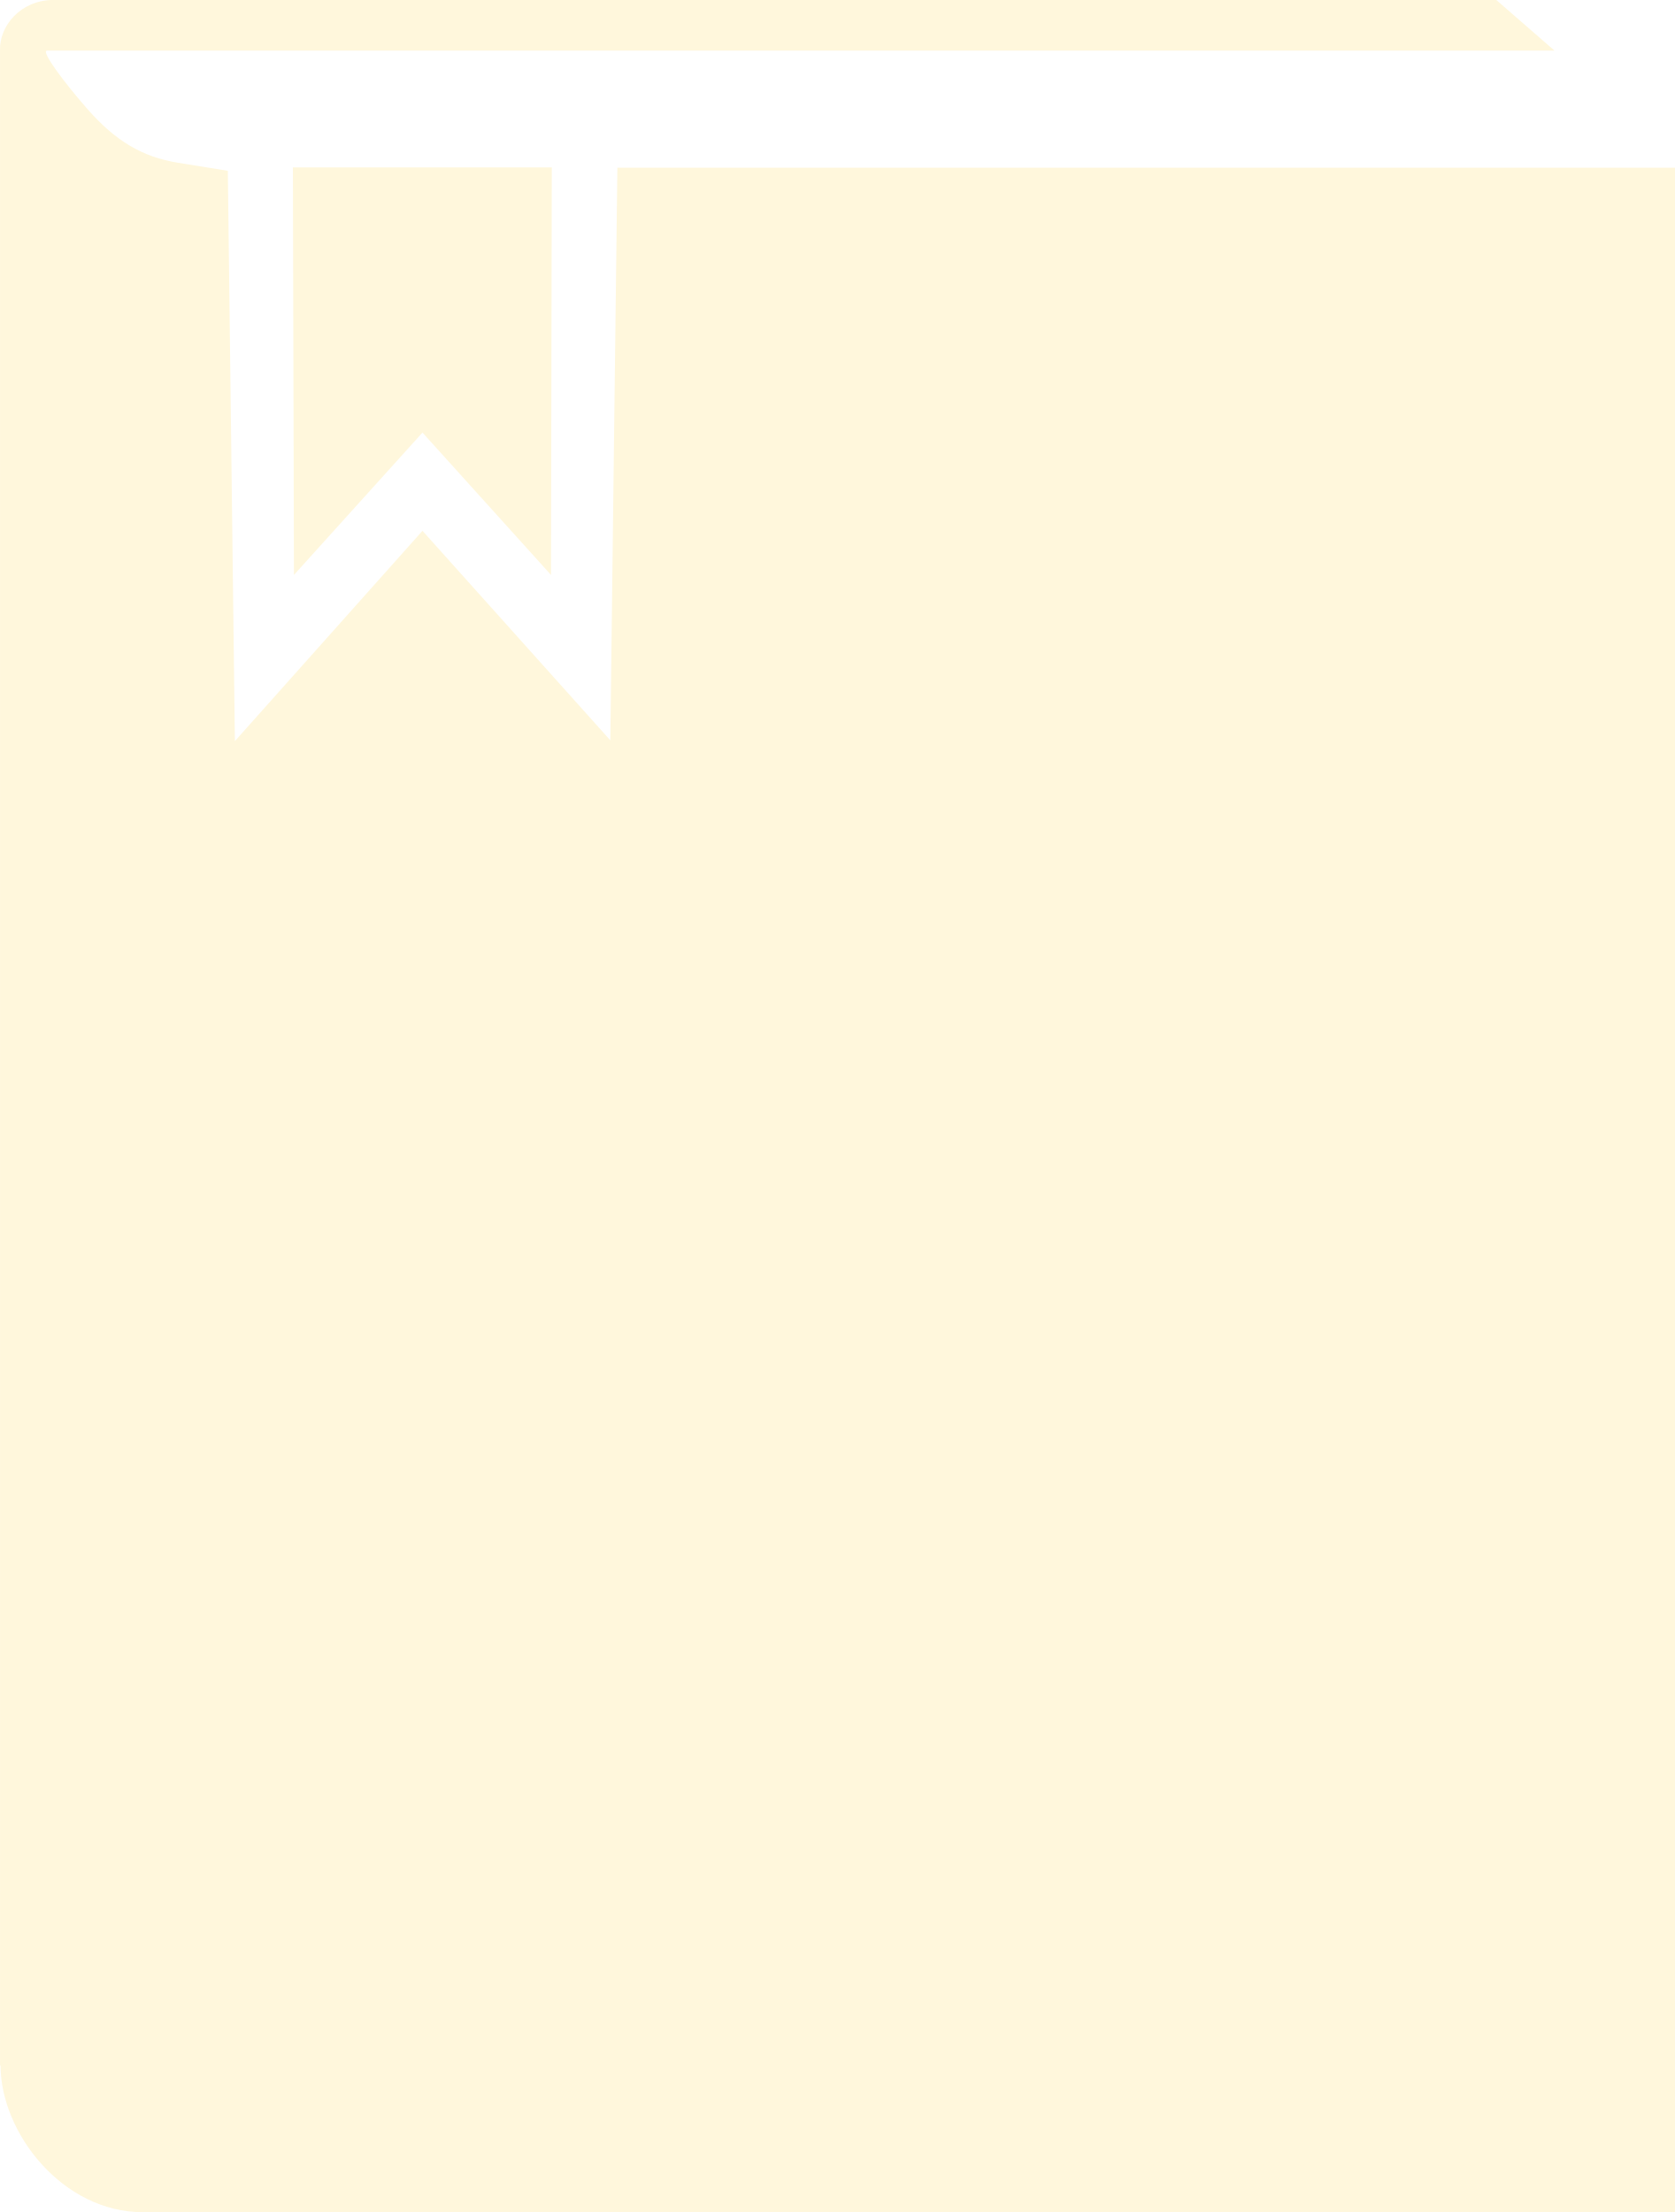
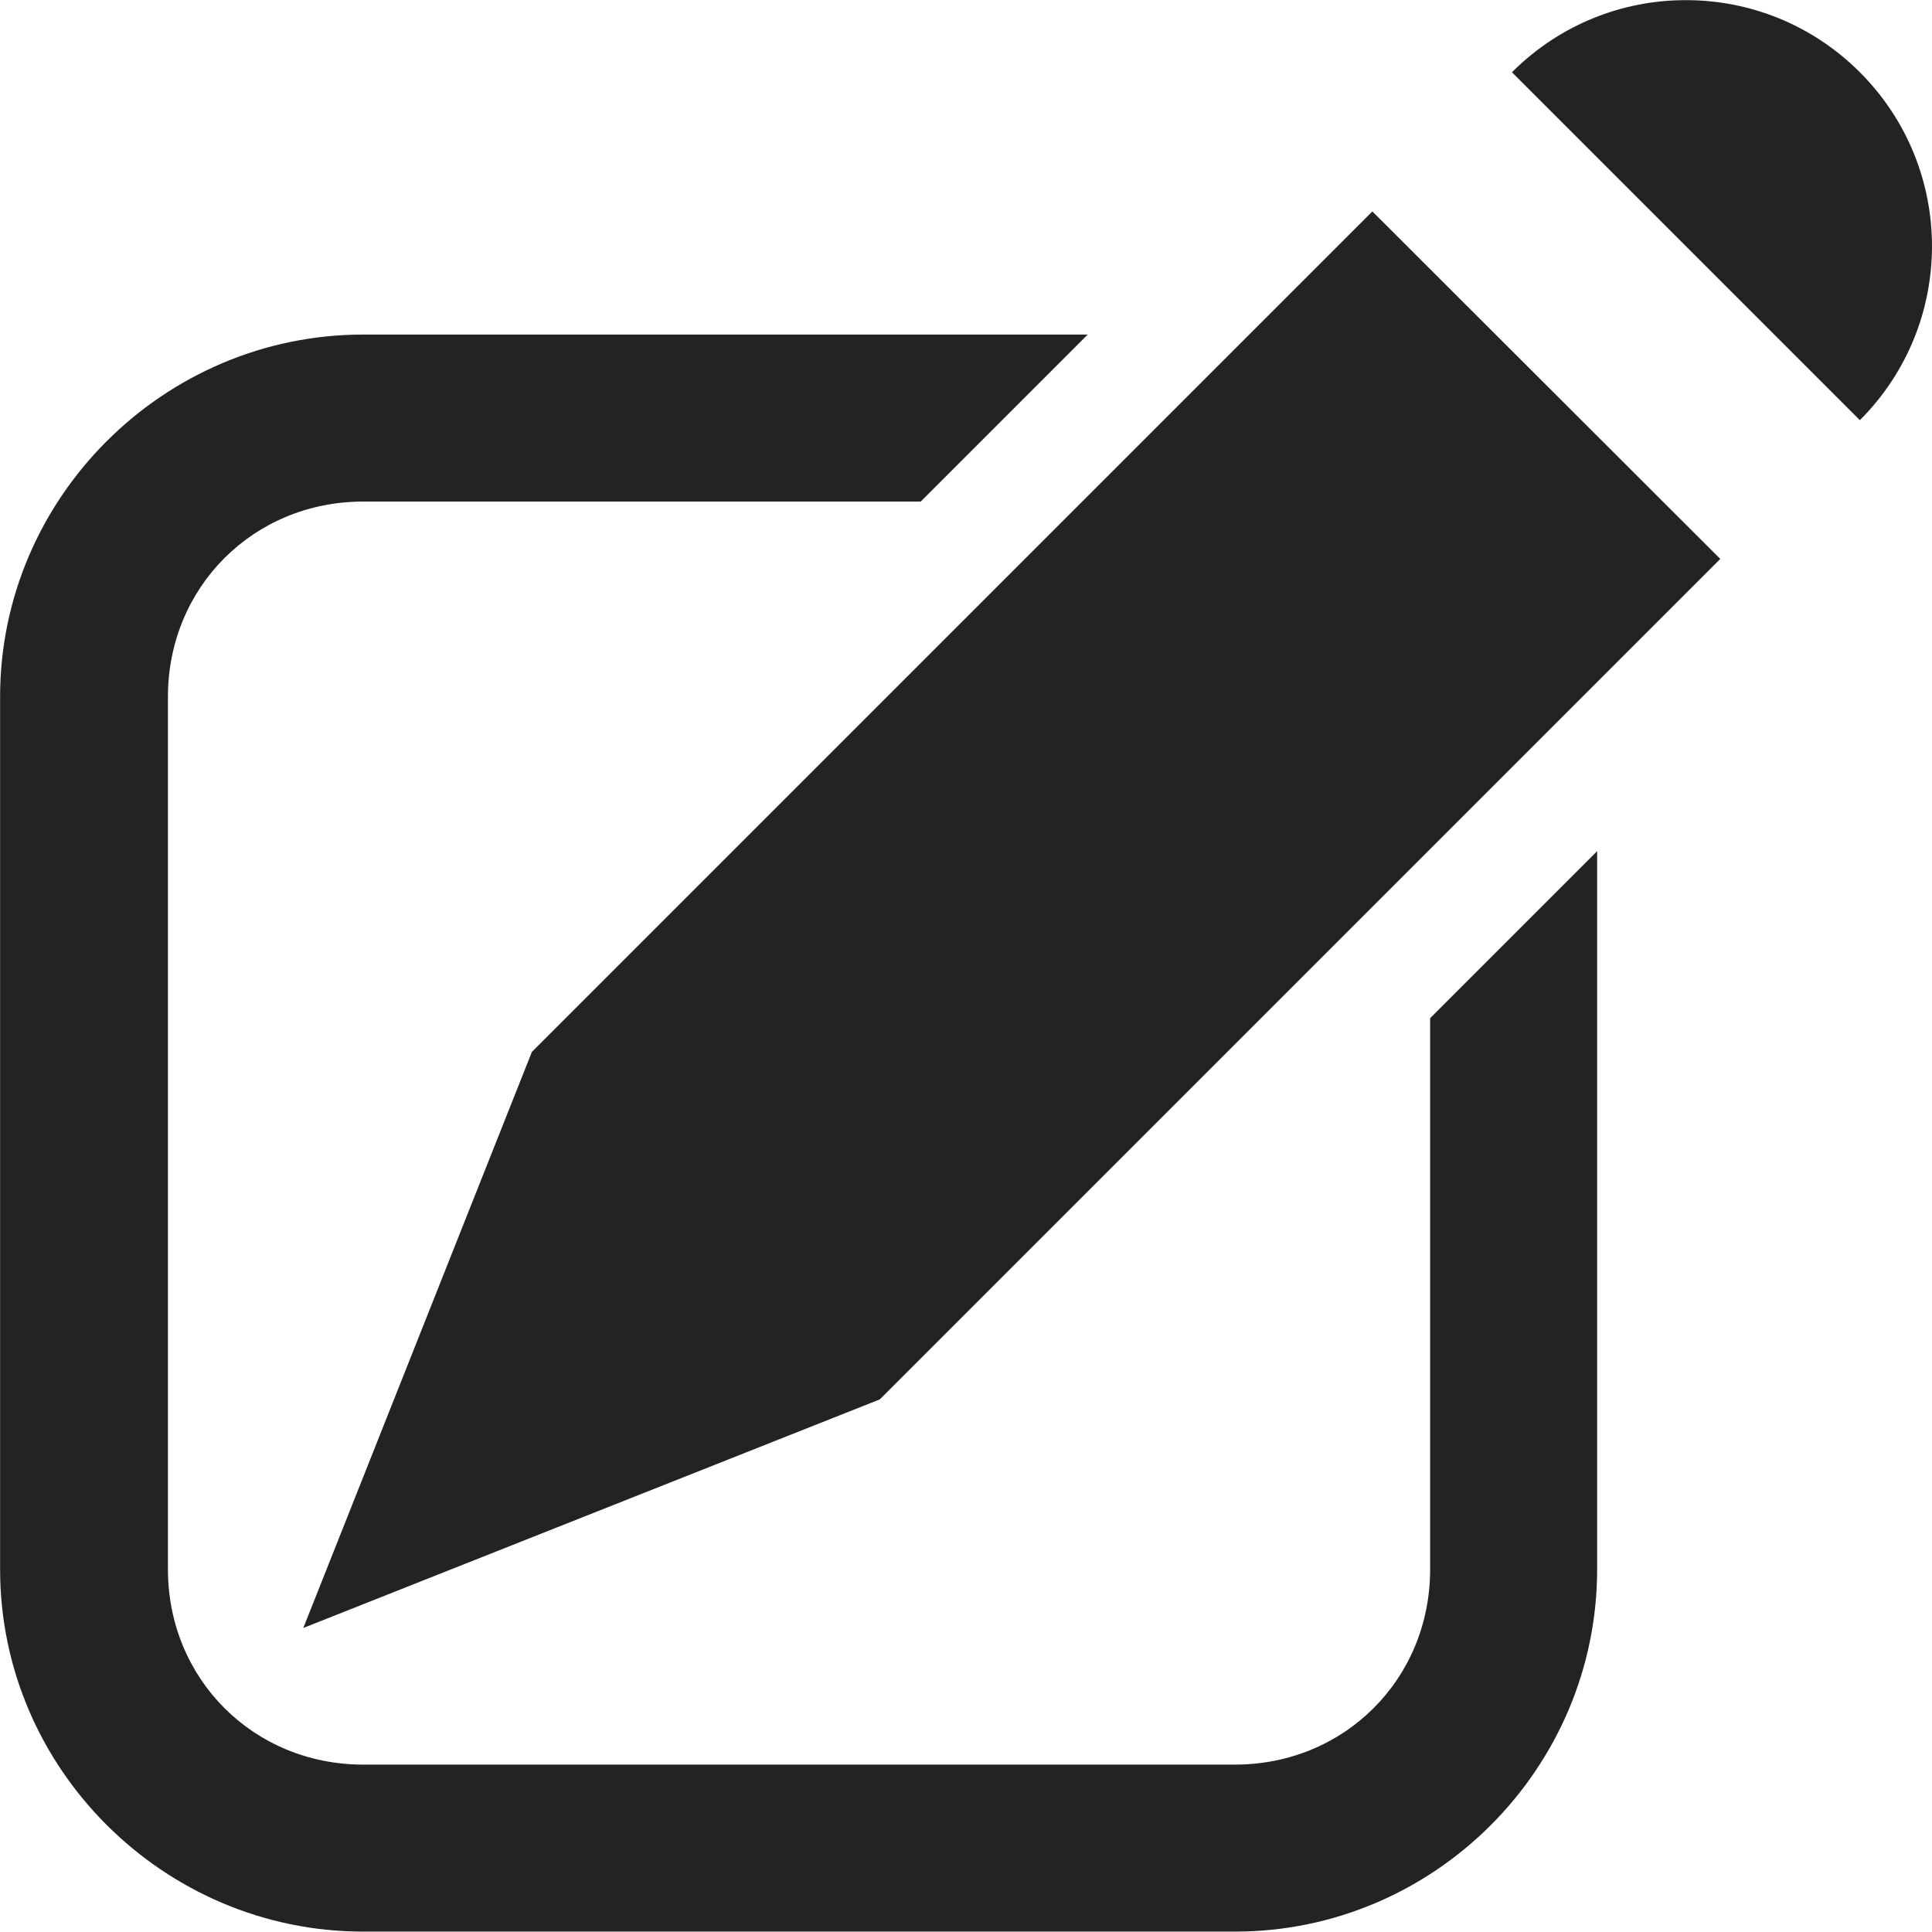
- <svg xmlns="http://www.w3.org/2000/svg" width="24.23" height="32" viewBox="0 0 6.411 8.467" version="1.1" id="svg1" xml:space="preserve">
+ <svg xmlns="http://www.w3.org/2000/svg" width="17.313" height="17.314" viewBox="0 0 4.581 4.581" version="1.1" id="svg1" xml:space="preserve">
  <defs id="defs1" />
-   <g id="layer1" transform="translate(-741.0339,-399.8764)">
-     <g id="g79-4" transform="translate(85.42688,222.2142)">
-       <path style="fill:#fff7dc;fill-opacity:1;stroke-width:1" d="m 655.607,185.568 v -7.713 c -0.003,-0.094 0.079,-0.191 0.201,-0.193 h 5.526 l 0.223,0.194 h -5.77 c -0.026,5.6e-4 0.069,0.126 0.154,0.223 0.108,0.123 0.211,0.184 0.346,0.206 l 0.192,0.031 0.027,2.183 0.718,-0.805 0.719,0.802 0.027,-2.192 h 4.05 v 7.826 h -5.866 c -0.307,0 -0.544,-0.302 -0.545,-0.561 z m 1.121,-7.265 h 0.991 l -0.003,1.56 -0.492,-0.545 -0.492,0.545 z" id="path159-8" />
-     </g>
+   <g id="layer1" transform="translate(-732.2668,-383.4538)">
+     <path id="path68" style="fill:#232323;fill-opacity:1;stroke:none;stroke-width:0.397;stroke-dasharray:none;stroke-opacity:1" d="m 736.264,383.454 c -0.149,-8e-5 -0.298,0.057 -0.412,0.171 l 0.825,0.825 c 0.228,-0.228 0.228,-0.597 0,-0.825 -0.114,-0.114 -0.263,-0.171 -0.412,-0.171 z m -0.743,0.501 -1.993,1.993 -0.542,1.366 1.367,-0.542 1.993,-1.993 z m -2.393,0.292 c -0.473,0 -0.861,0.387 -0.861,0.859 v 2.069 c 0,0.473 0.389,0.859 0.861,0.859 h 2.067 c 0.473,0 0.859,-0.387 0.859,-0.859 v -1.703 l -0.396,0.396 v 1.307 c 0,0.26 -0.203,0.463 -0.463,0.463 h -2.067 c -0.26,0 -0.463,-0.203 -0.463,-0.463 v -2.069 c 0,-0.26 0.203,-0.463 0.463,-0.463 h 1.322 l 0.396,-0.396 z" />
  </g>
</svg>
